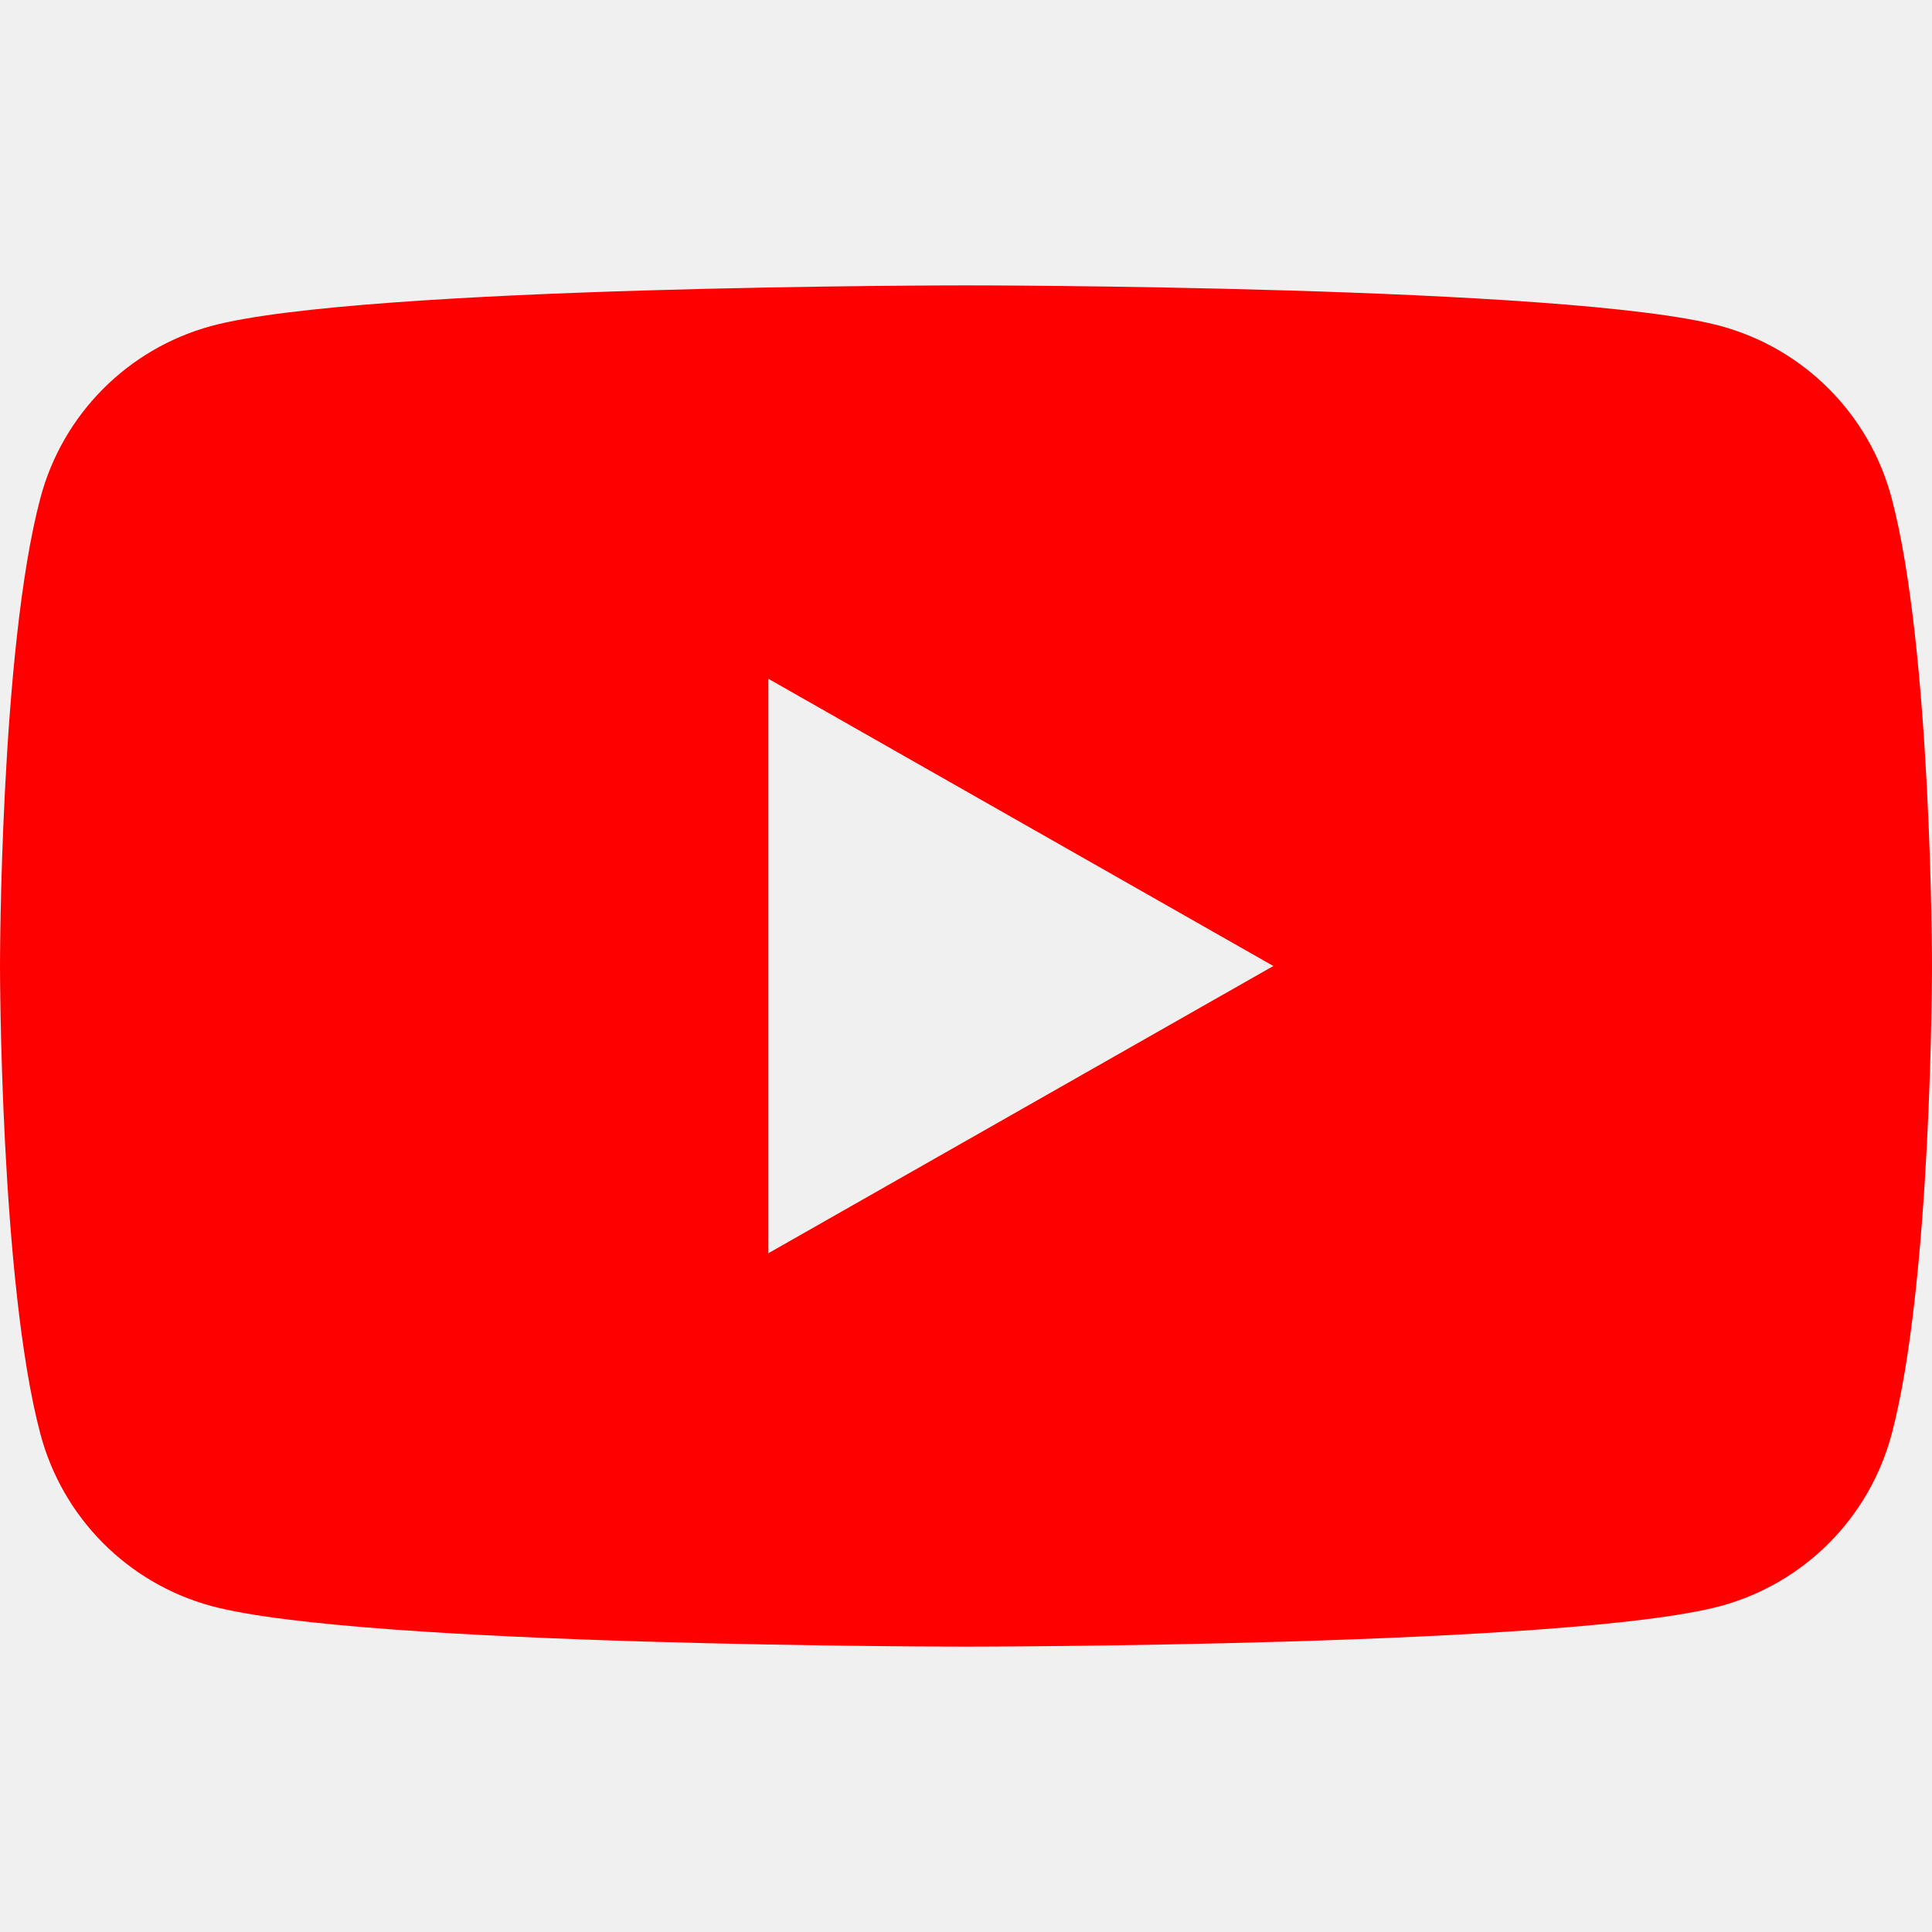
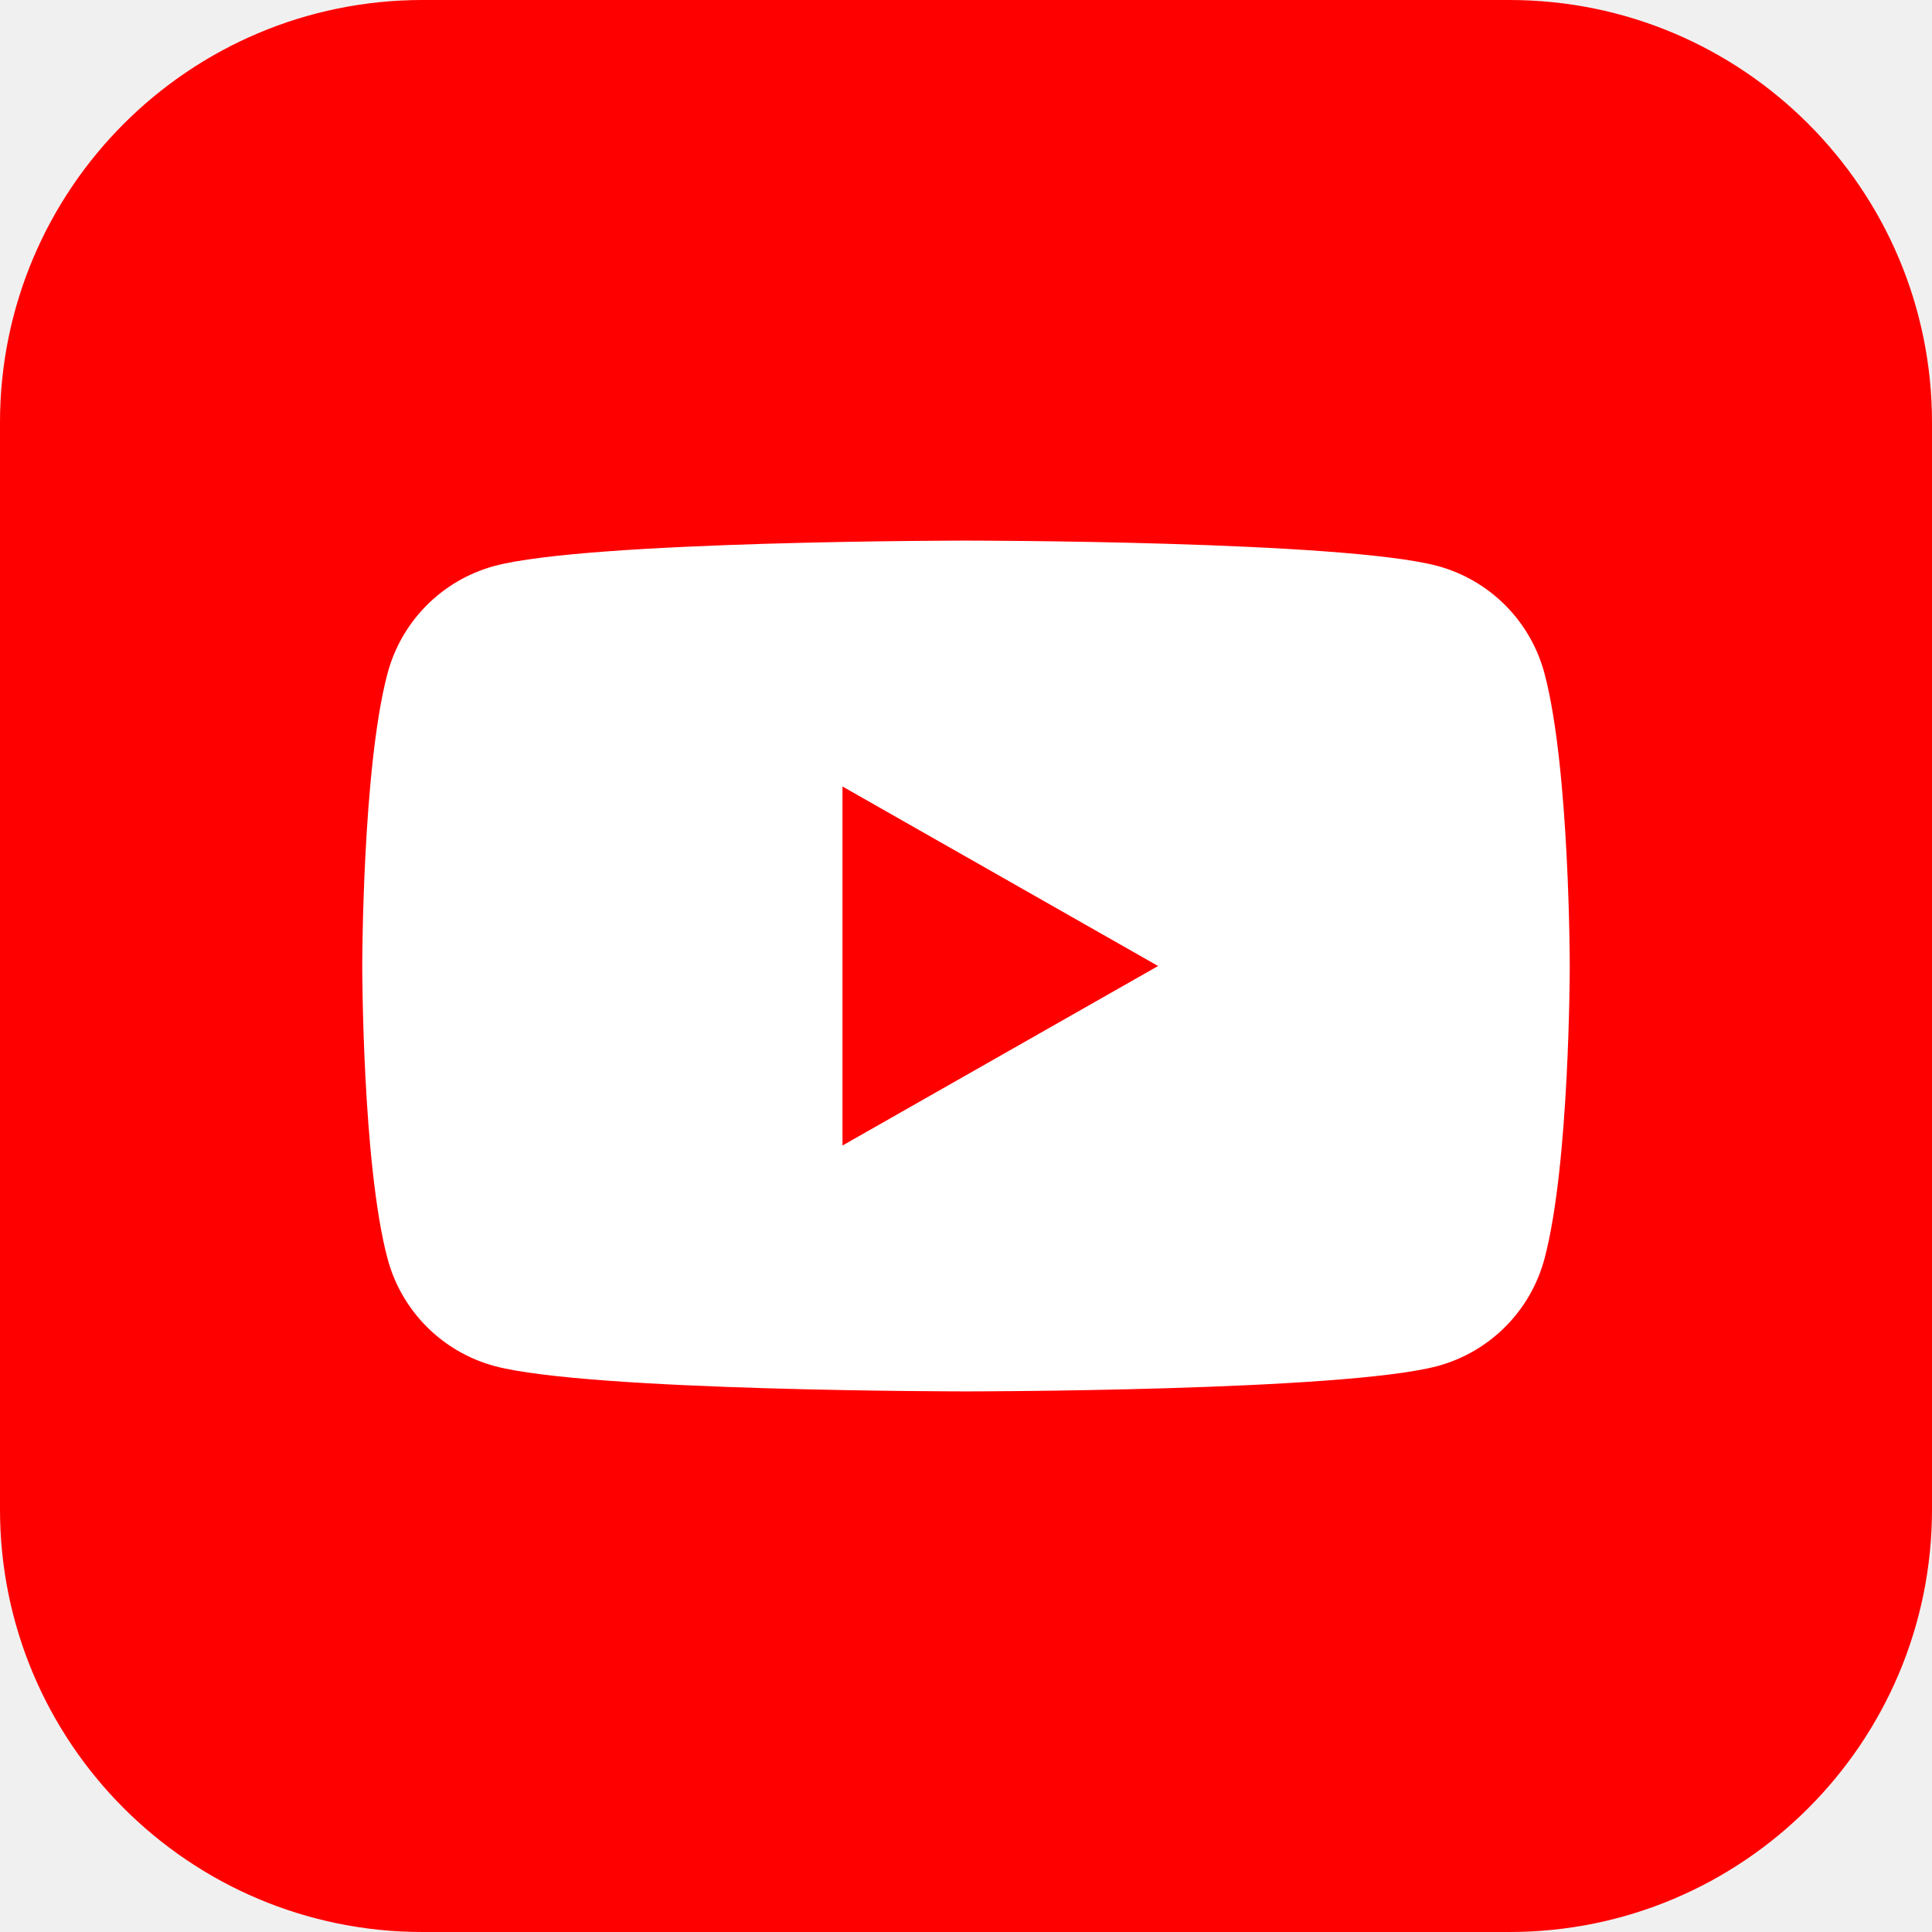
- <svg xmlns="http://www.w3.org/2000/svg" viewBox="0 0 24 24" fill="#FF0000">
-   <path d="M23.498 6.186a3.016 3.016 0 0 0-2.122-2.136C19.505 3.545 12 3.545 12 3.545s-7.505 0-9.377.505A3.017 3.017 0 0 0 .502 6.186C0 8.07 0 12 0 12s0 3.93.502 5.814a3.016 3.016 0 0 0 2.122 2.136c1.871.505 9.376.505 9.376.505s7.505 0 9.377-.505a3.015 3.015 0 0 0 2.122-2.136C24 15.93 24 12 24 12s0-3.93-.502-5.814zM9.545 15.568V8.432L15.818 12l-6.273 3.568z" />
+ <svg xmlns="http://www.w3.org/2000/svg" viewBox="0 0 64 64">
+   <rect width="64" height="64" rx="14" fill="#FF0000" />
+   <g transform="translate(12,12) scale(1.66667)" fill="#ffffff">
+     <path d="M23.498 6.186a3.016 3.016 0 0 0-2.122-2.136C19.505 3.545 12 3.545 12 3.545s-7.505 0-9.377.505A3.017 3.017 0 0 0 .502 6.186C0 8.07 0 12 0 12s0 3.93.502 5.814a3.016 3.016 0 0 0 2.122 2.136c1.871.505 9.376.505 9.376.505s7.505 0 9.377-.505a3.015 3.015 0 0 0 2.122-2.136C24 15.93 24 12 24 12s0-3.93-.502-5.814zM9.545 15.568V8.432L15.818 12l-6.273 3.568z" />
+   </g>
</svg>
